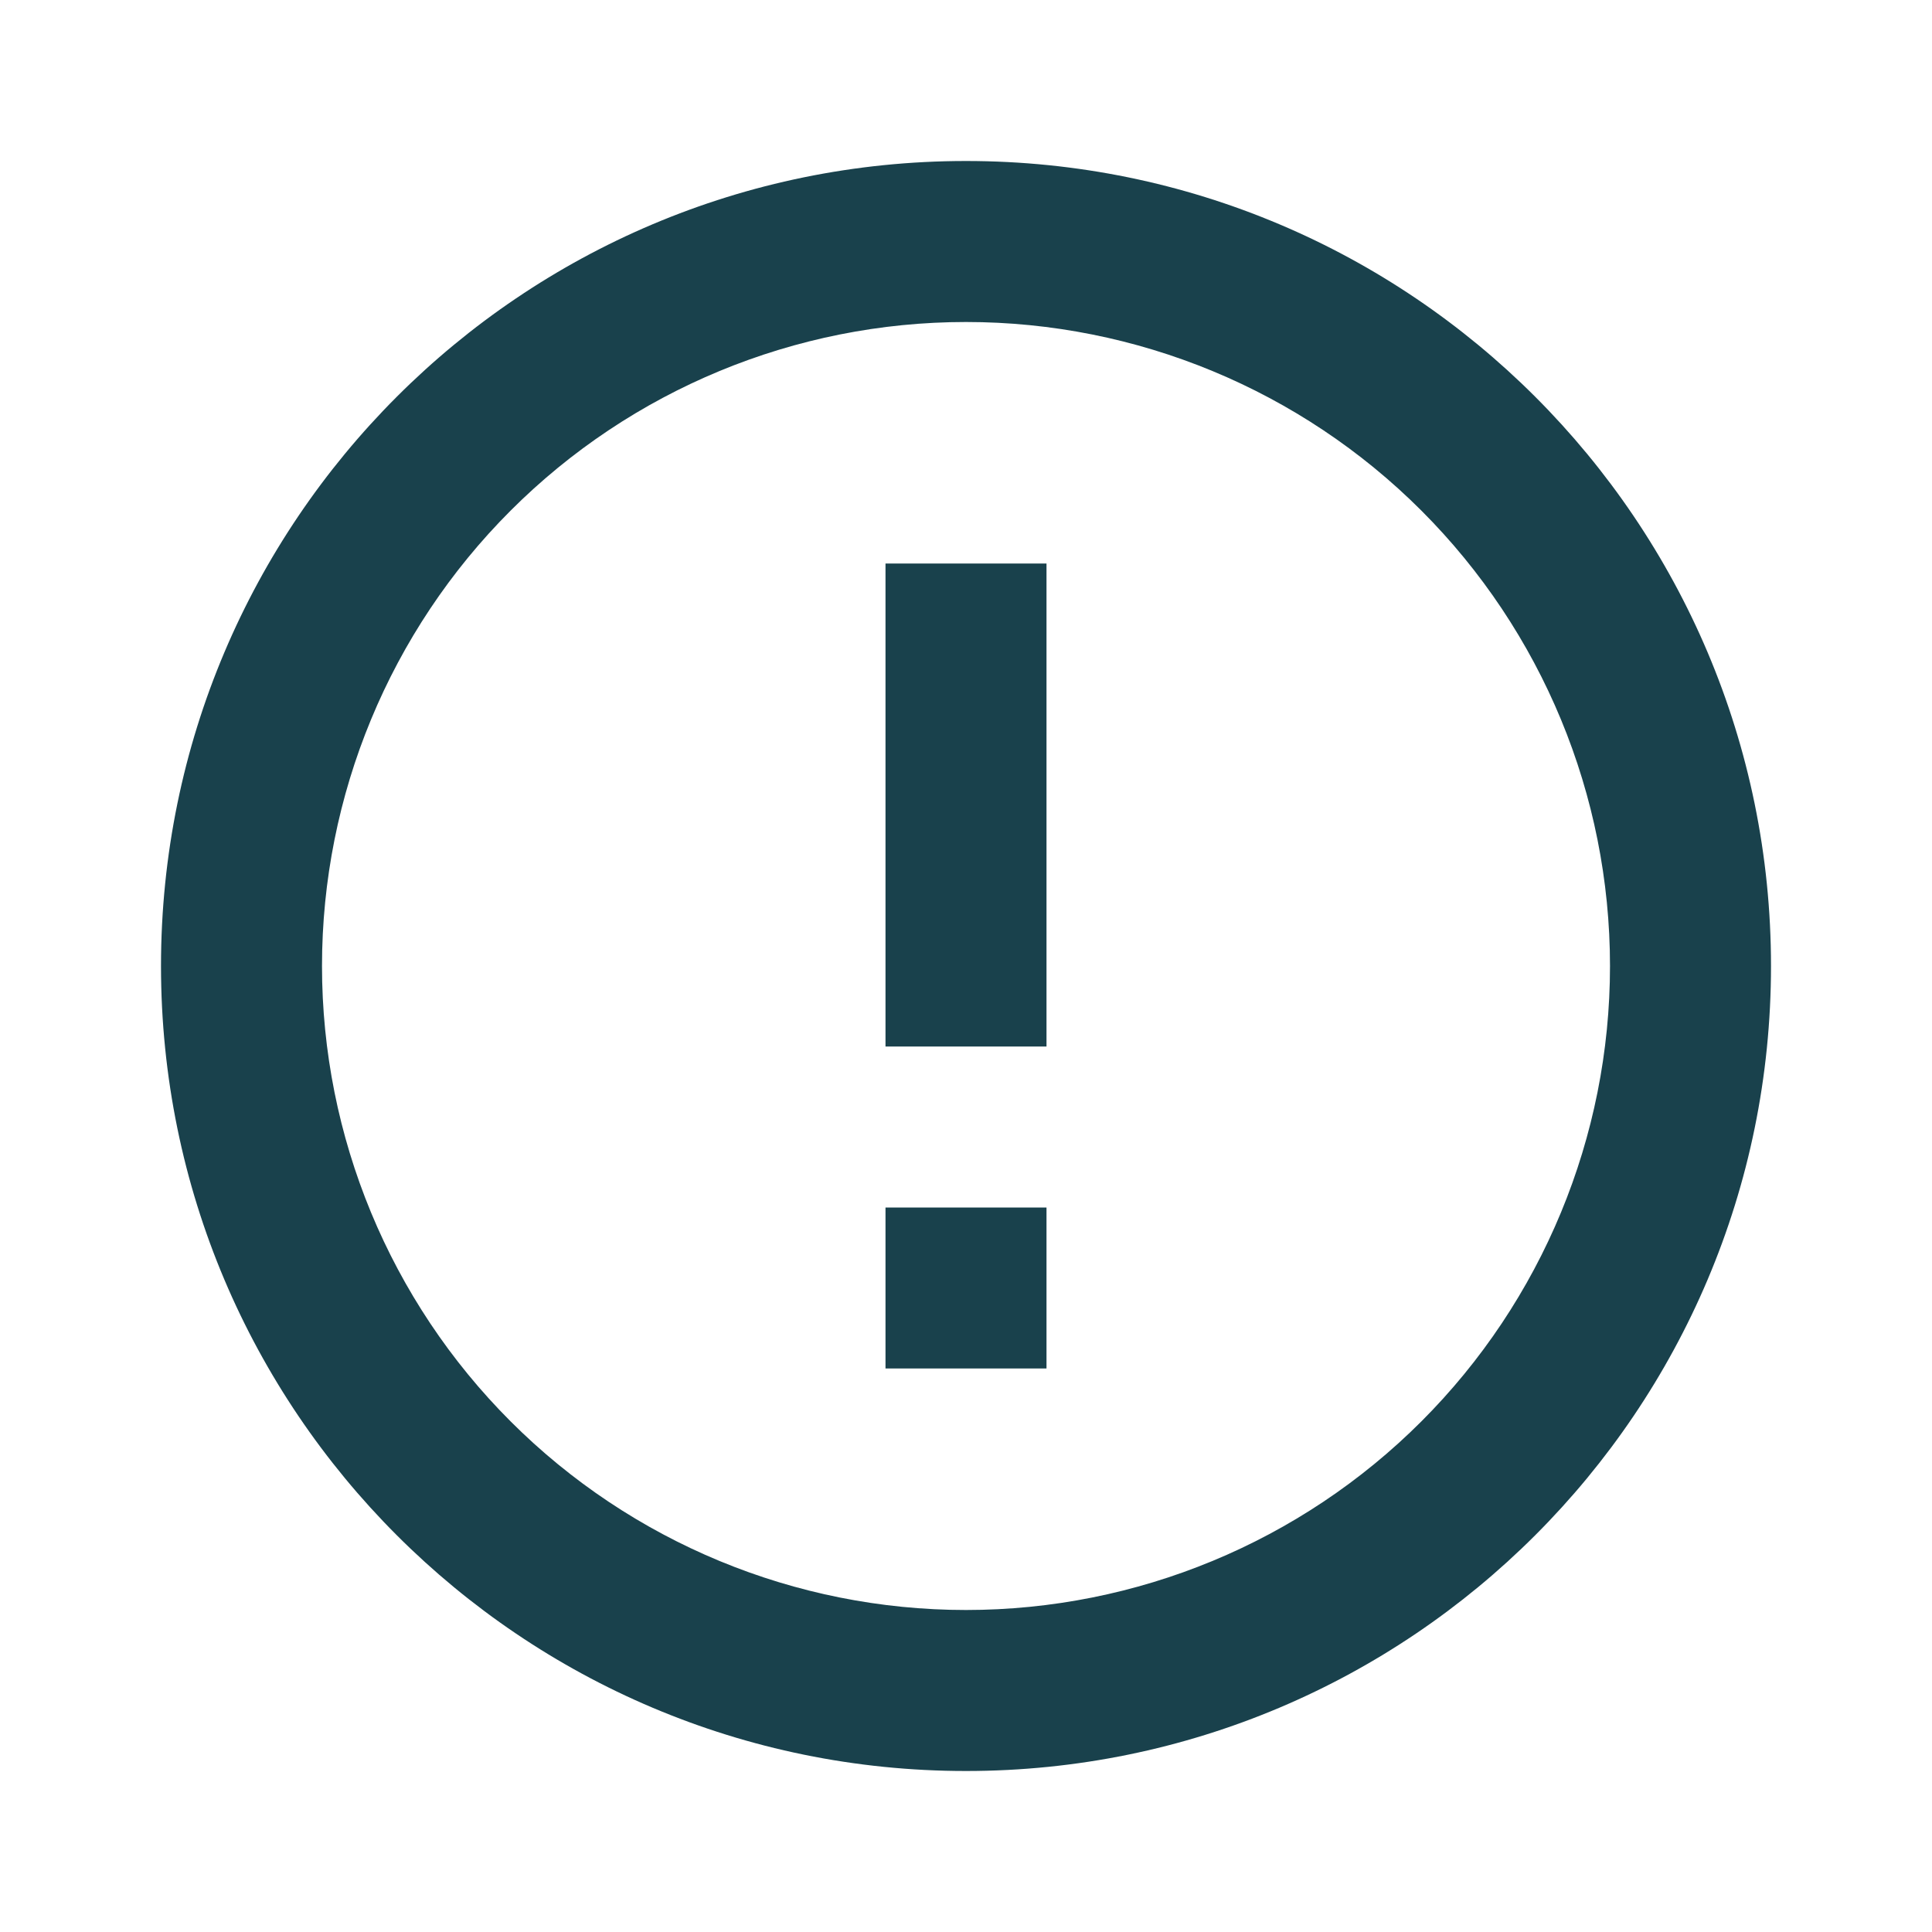
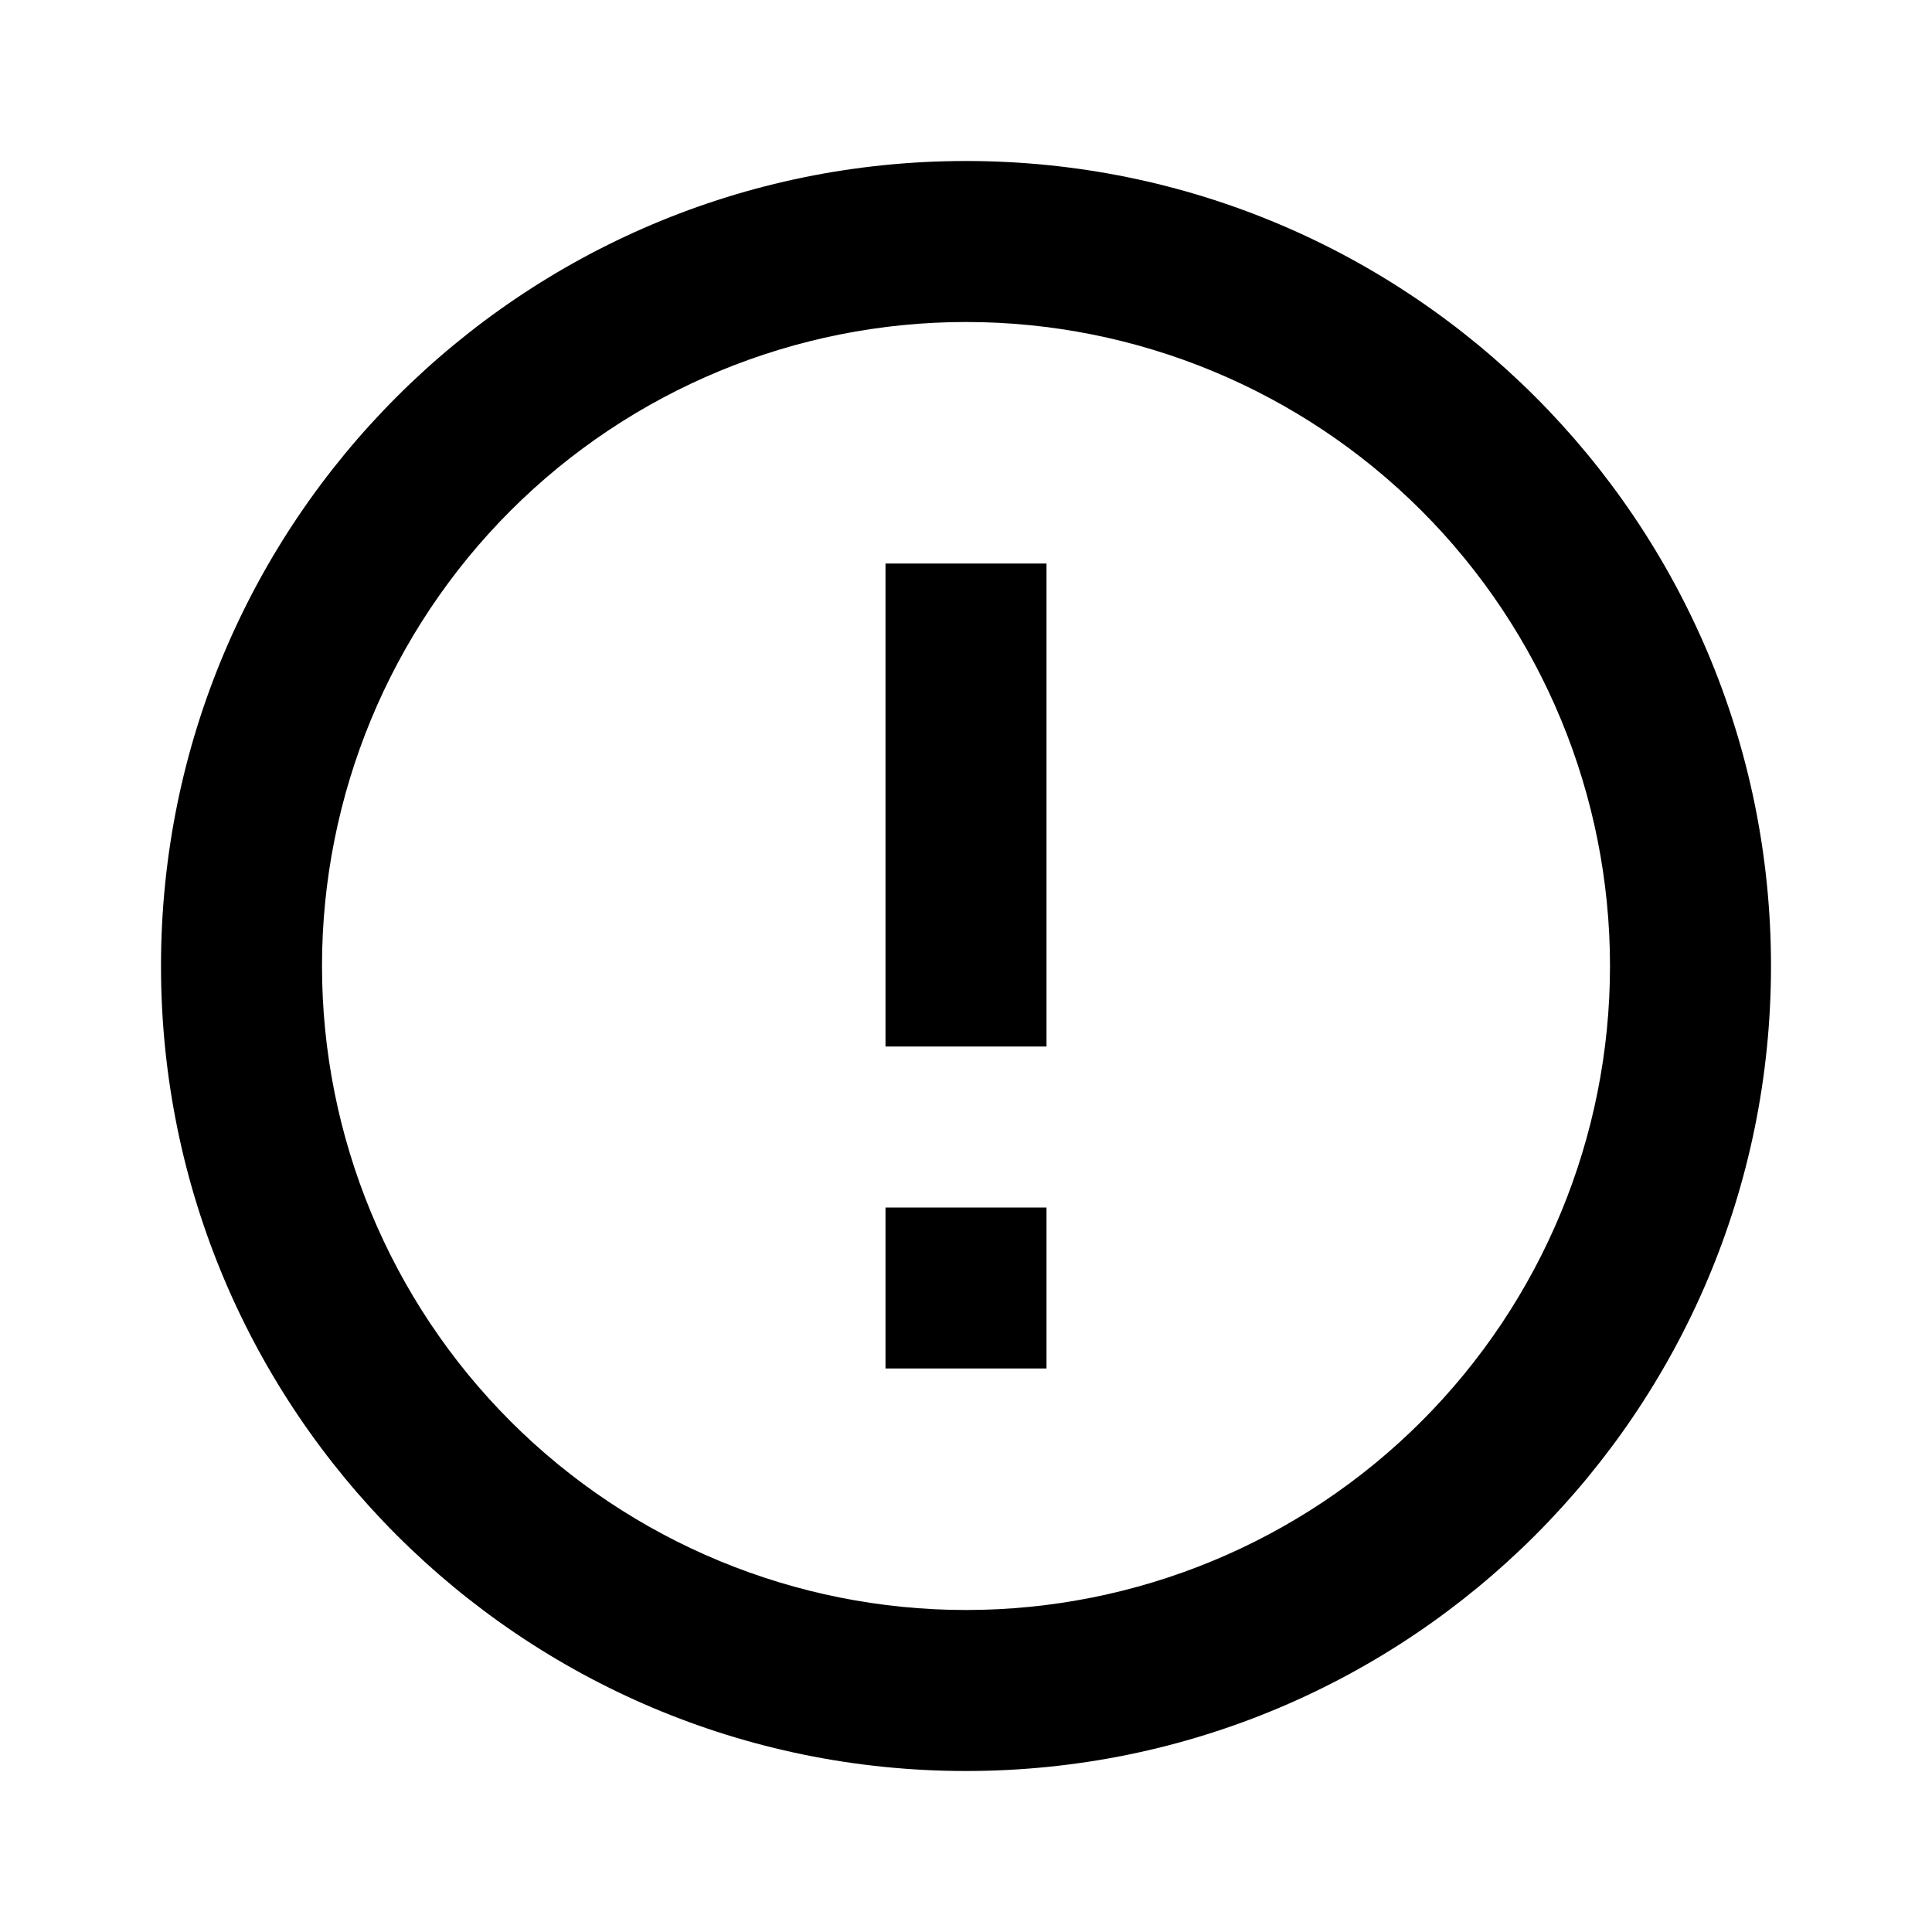
<svg xmlns="http://www.w3.org/2000/svg" width="24" height="24" viewBox="0 0 24 24" fill="none">
-   <path d="M12 22C6.477 22 2 17.523 2 12C2 6.477 6.477 2 12 2C17.523 2 22 6.477 22 12C22 17.523 17.523 22 12 22ZM12 20C14.122 20 16.157 19.157 17.657 17.657C19.157 16.157 20 14.122 20 12C20 9.878 19.157 7.843 17.657 6.343C16.157 4.843 14.122 4 12 4C9.878 4 7.843 4.843 6.343 6.343C4.843 7.843 4 9.878 4 12C4 14.122 4.843 16.157 6.343 17.657C7.843 19.157 9.878 20 12 20ZM11 15H13V17H11V15ZM11 7H13V13H11V7Z" fill="#19414C" />
+   <path d="M12 22C6.477 22 2 17.523 2 12C2 6.477 6.477 2 12 2C17.523 2 22 6.477 22 12C22 17.523 17.523 22 12 22ZM12 20C14.122 20 16.157 19.157 17.657 17.657C19.157 16.157 20 14.122 20 12C20 9.878 19.157 7.843 17.657 6.343C16.157 4.843 14.122 4 12 4C9.878 4 7.843 4.843 6.343 6.343C4.843 7.843 4 9.878 4 12C4 14.122 4.843 16.157 6.343 17.657C7.843 19.157 9.878 20 12 20ZM11 15H13V17H11V15ZM11 7H13V13H11V7Z" fill="currentColor" />
</svg>
